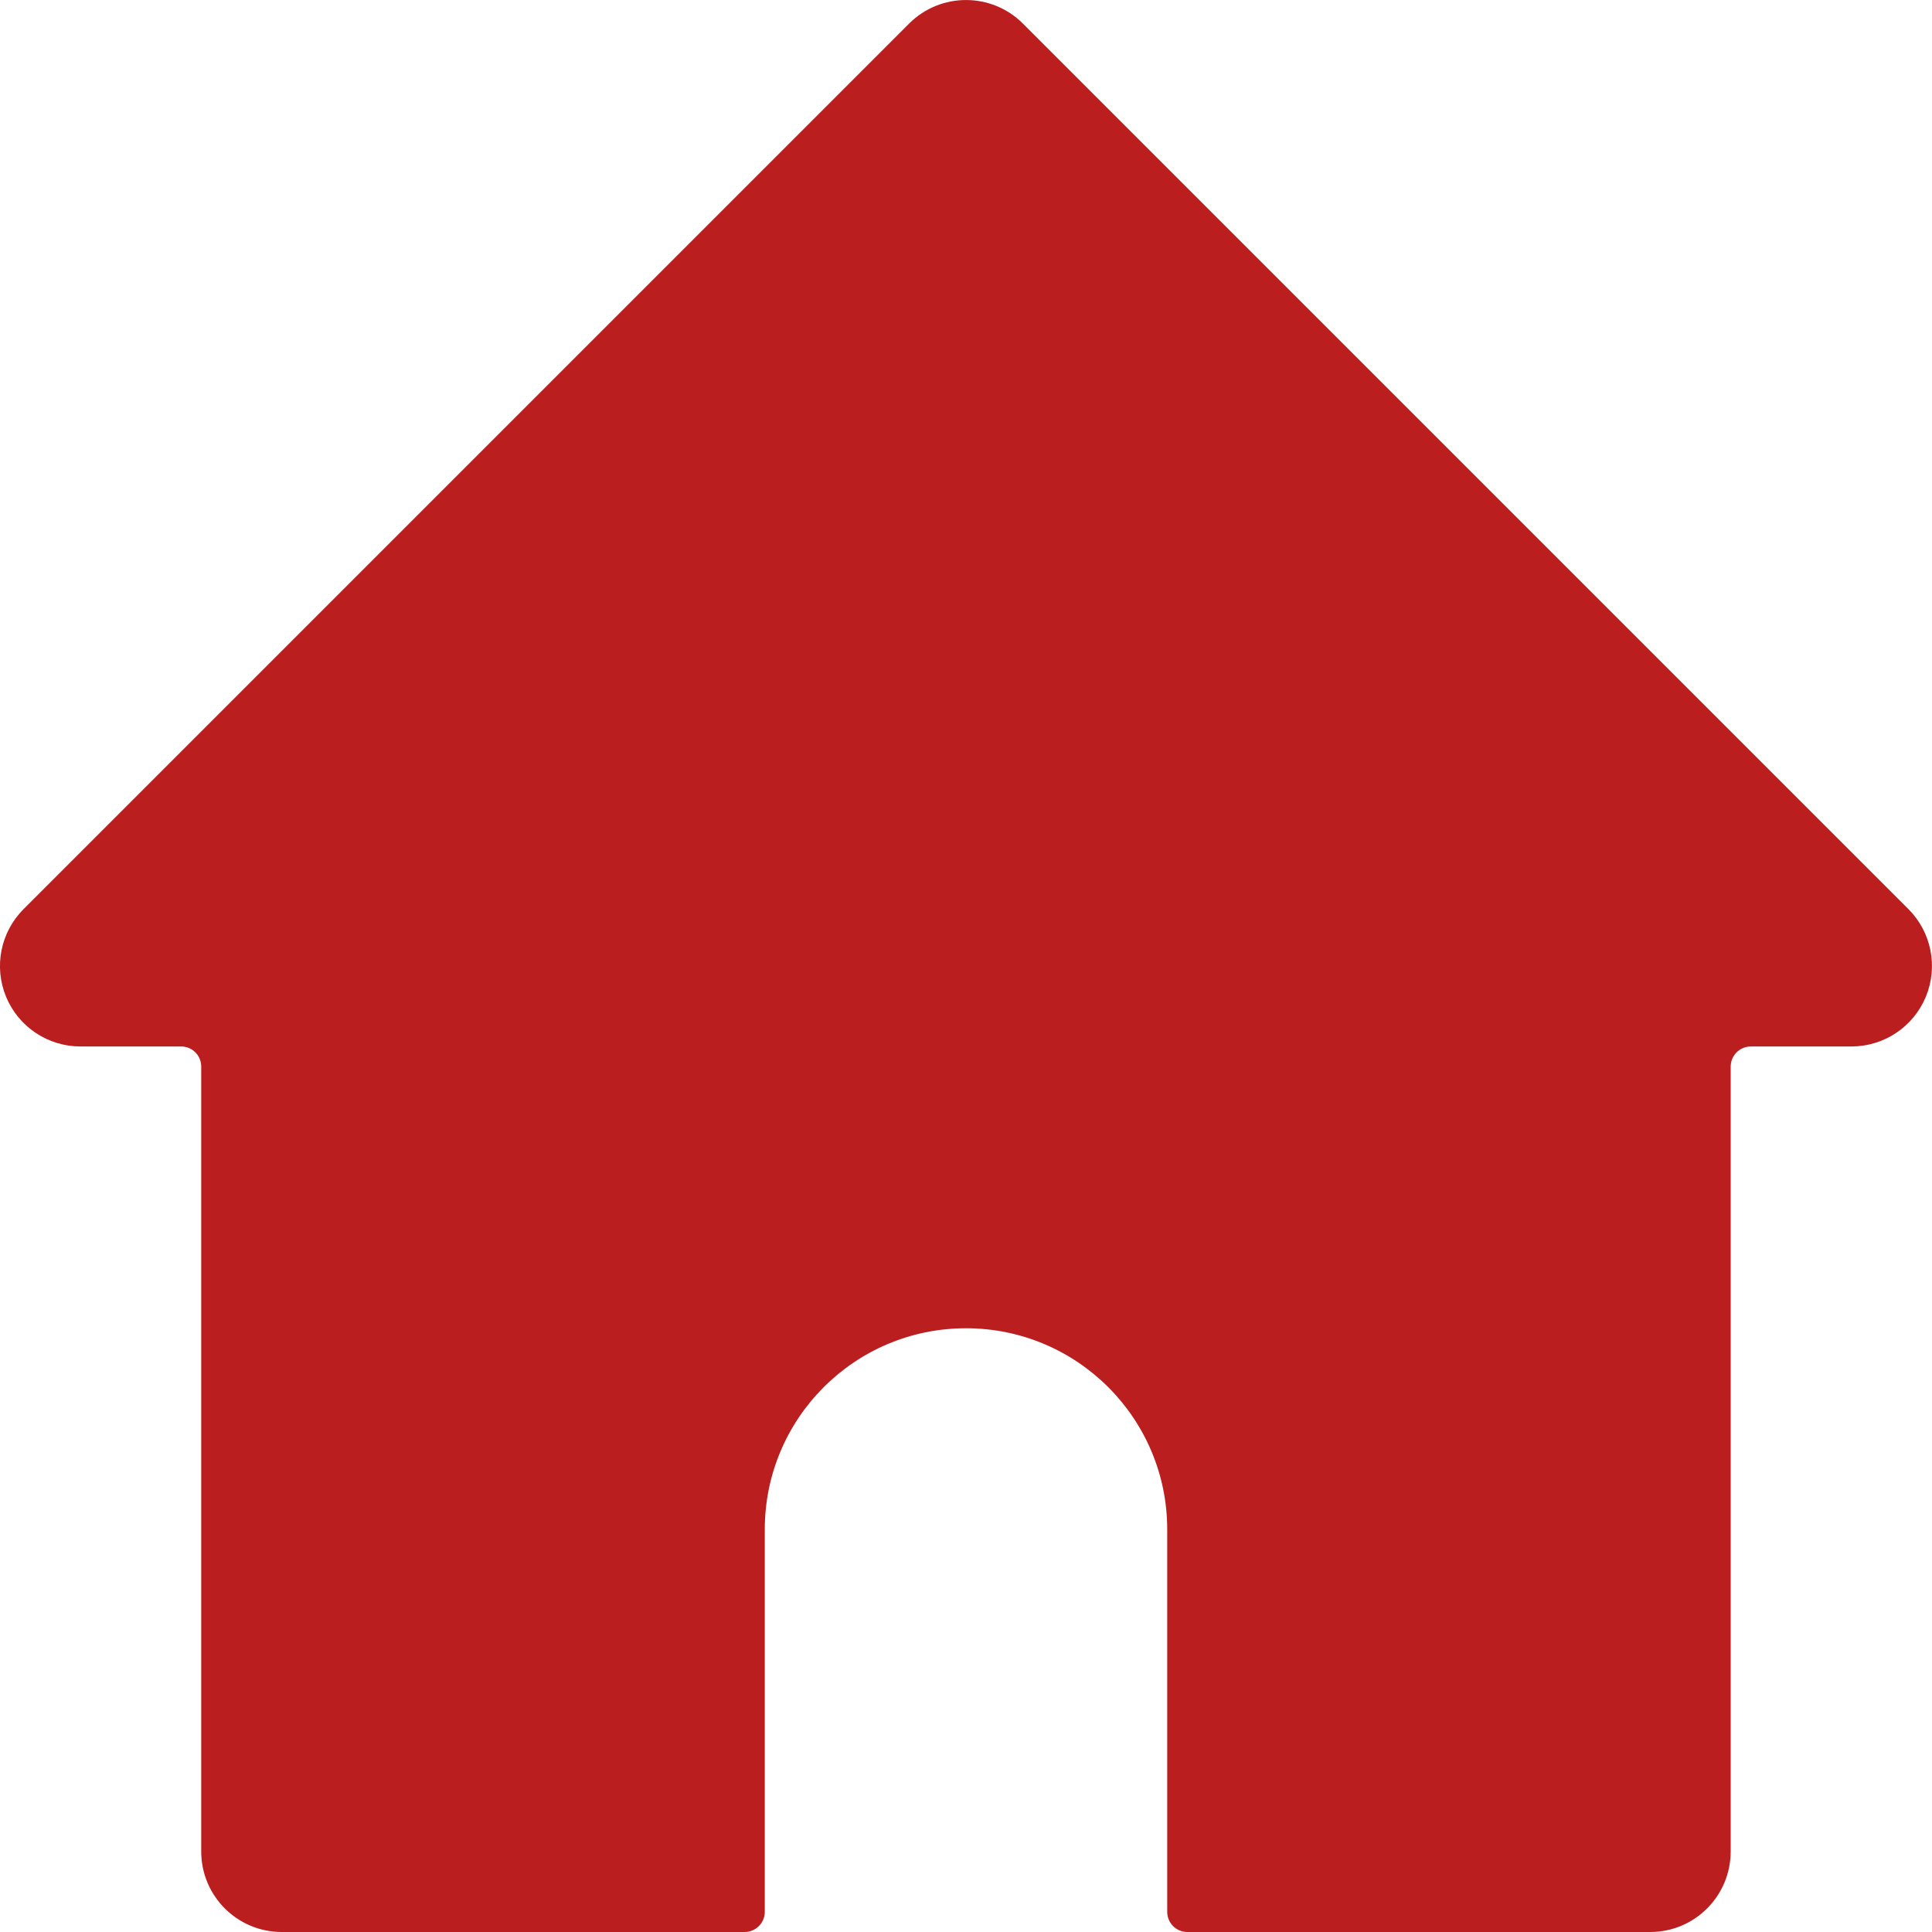
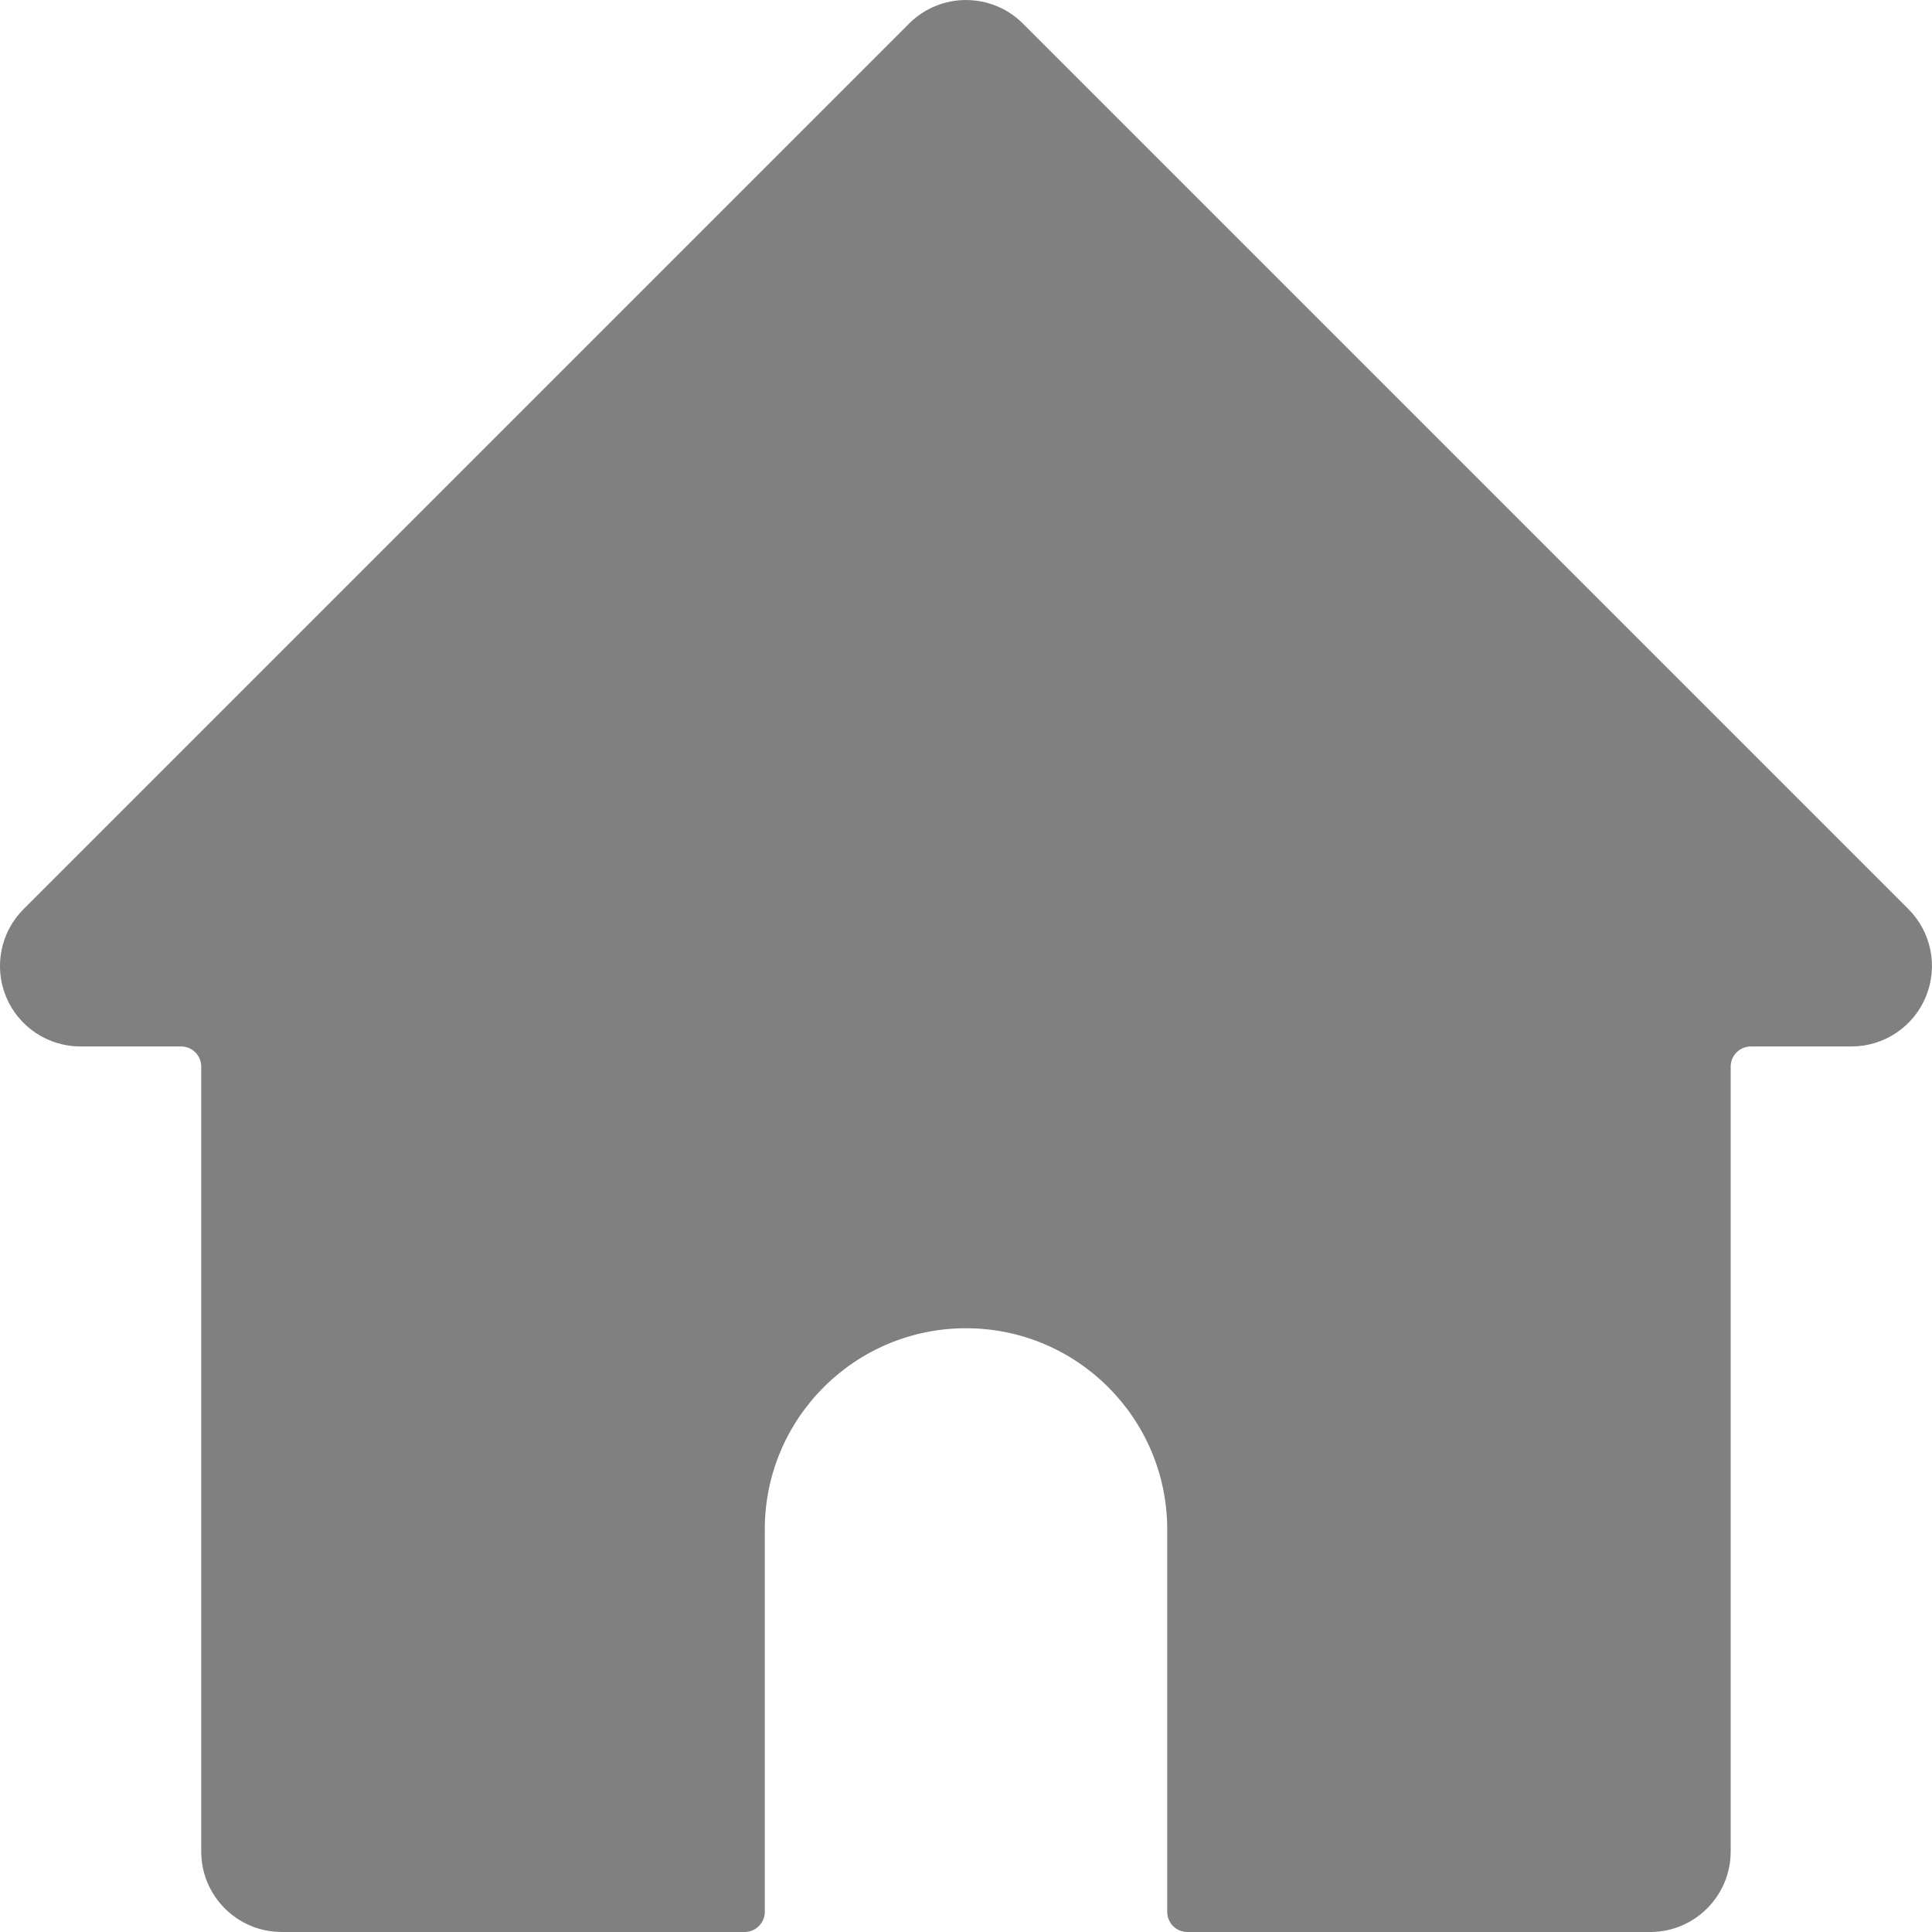
<svg xmlns="http://www.w3.org/2000/svg" width="20" height="20" viewBox="0 0 20 20" fill="none">
  <g id="Icons">
-     <path id="Home" fill-rule="evenodd" clip-rule="evenodd" d="M19.756 9.411L10.589 0.244C10.264 -0.081 9.736 -0.081 9.411 0.244L0.244 9.411C0.006 9.649 -0.066 10.007 0.063 10.319C0.192 10.63 0.496 10.833 0.833 10.833H1.875C1.99 10.833 2.083 10.926 2.083 11.041V19.166C2.083 19.627 2.456 20 2.917 20H7.708C7.823 20 7.917 19.907 7.917 19.791V15.833C7.917 14.683 8.849 13.75 10 13.75C11.15 13.75 12.083 14.683 12.083 15.833V19.791C12.083 19.907 12.177 20 12.291 20H17.083C17.543 20 17.916 19.627 17.916 19.166V11.041C17.916 10.926 18.01 10.833 18.125 10.833H19.166C19.503 10.833 19.807 10.63 19.936 10.319C20.065 10.007 19.994 9.649 19.756 9.411Z" fill="#BB1E1E" />
+     <path id="Home" fill-rule="evenodd" clip-rule="evenodd" d="M19.756 9.411L10.589 0.244C10.264 -0.081 9.736 -0.081 9.411 0.244L0.244 9.411C0.006 9.649 -0.066 10.007 0.063 10.319C0.192 10.63 0.496 10.833 0.833 10.833H1.875C1.99 10.833 2.083 10.926 2.083 11.041V19.166C2.083 19.627 2.456 20 2.917 20H7.708C7.823 20 7.917 19.907 7.917 19.791V15.833C7.917 14.683 8.849 13.75 10 13.75C11.15 13.75 12.083 14.683 12.083 15.833V19.791C12.083 19.907 12.177 20 12.291 20H17.083C17.543 20 17.916 19.627 17.916 19.166V11.041C17.916 10.926 18.01 10.833 18.125 10.833H19.166C19.503 10.833 19.807 10.63 19.936 10.319C20.065 10.007 19.994 9.649 19.756 9.411Z" fill="gray" />
  </g>
</svg>
